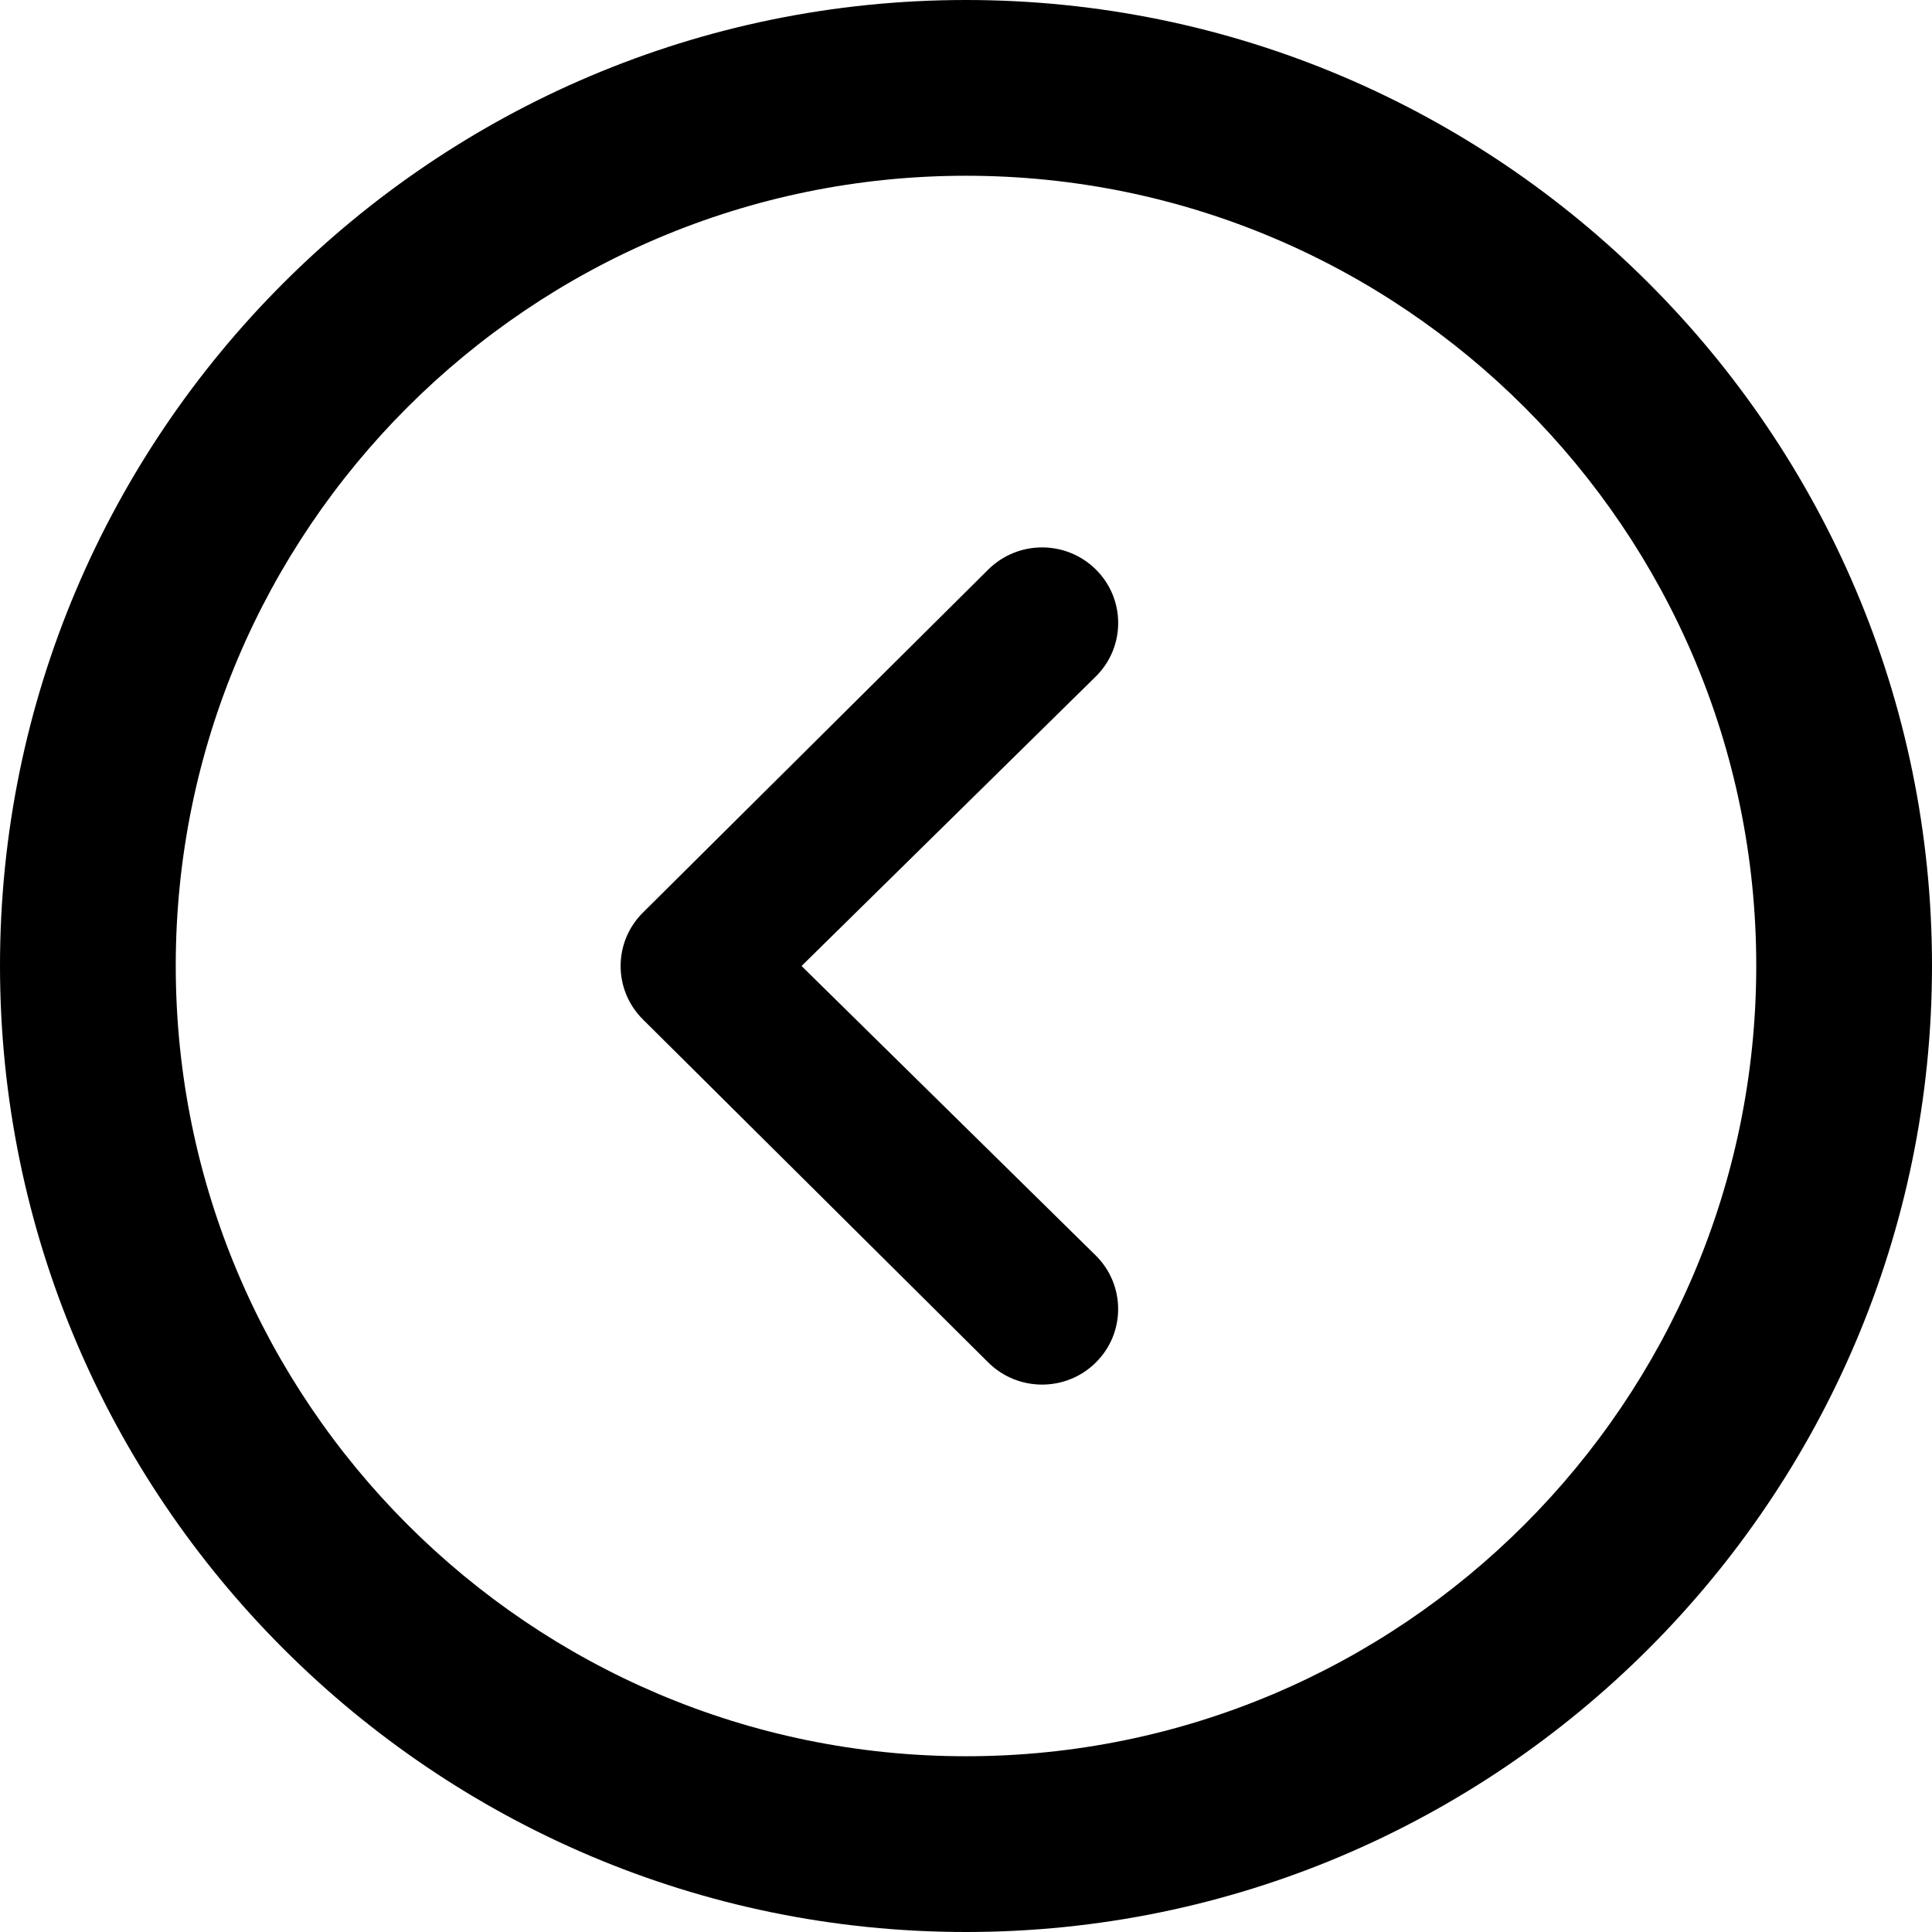
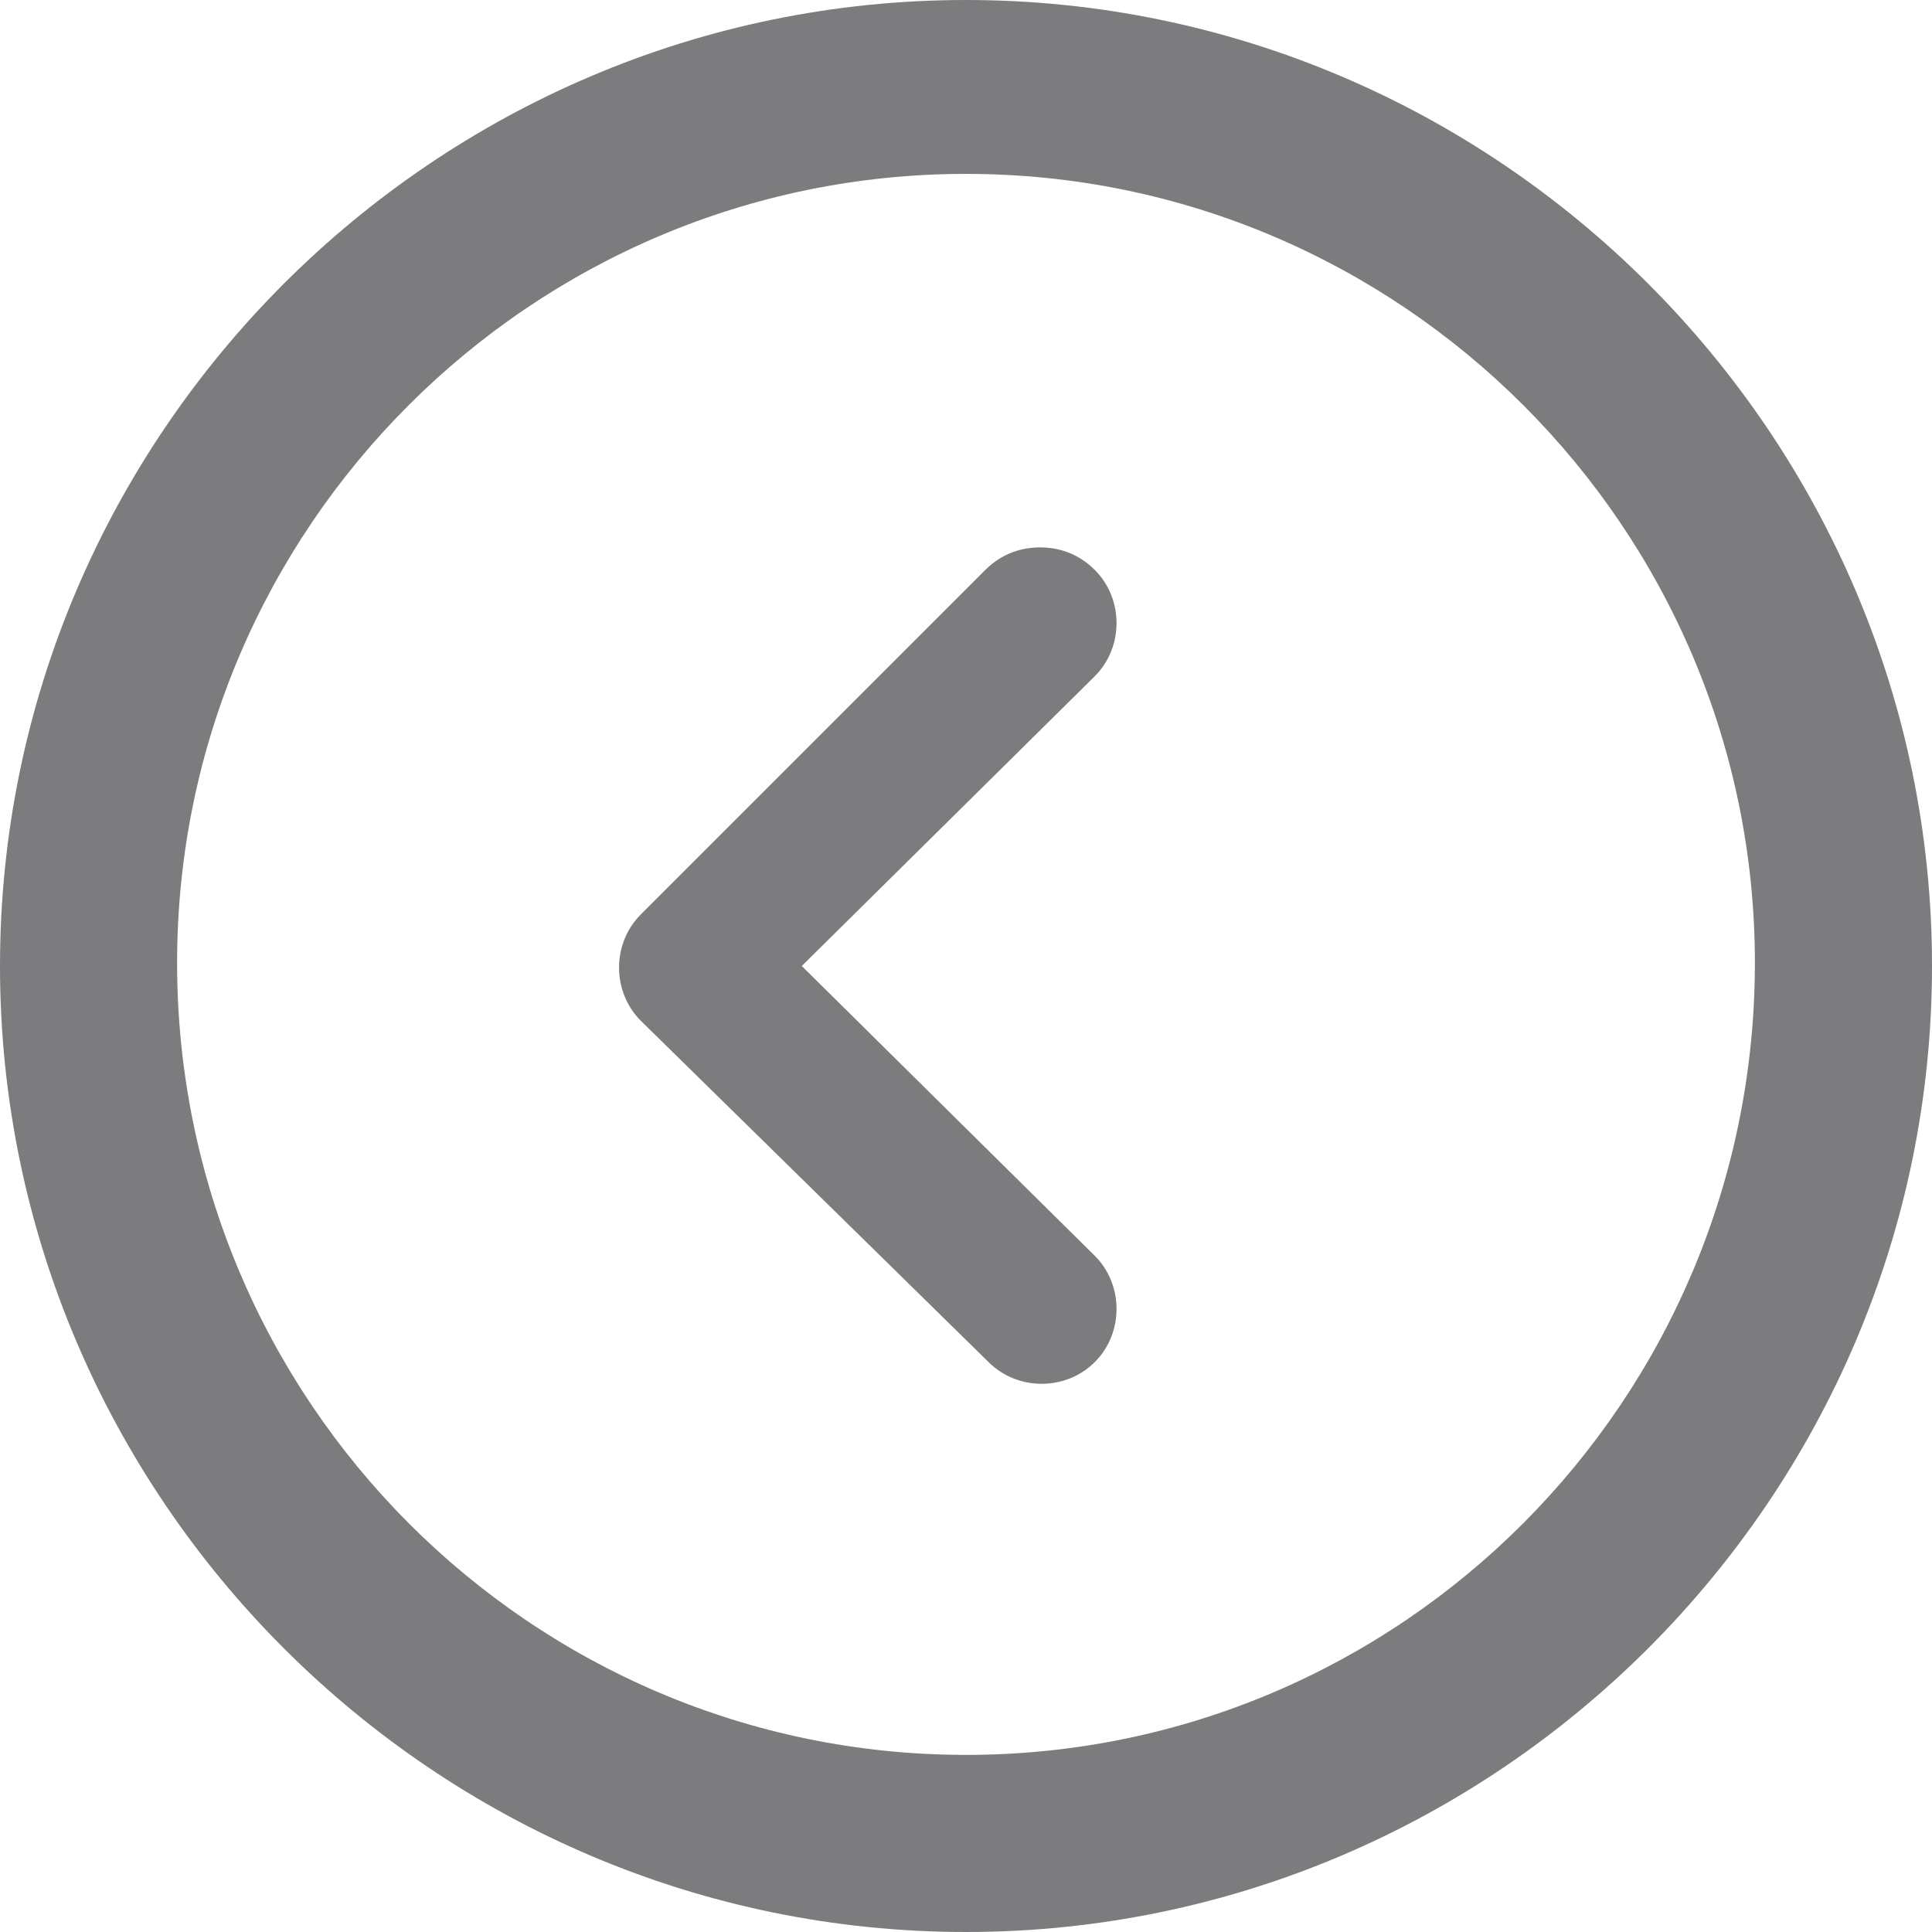
- <svg xmlns="http://www.w3.org/2000/svg" viewBox="0 0 60 60" version="1.1" x="0px" y="0px">
+ <svg xmlns="http://www.w3.org/2000/svg" version="1.1" id="Layer_1" x="0px" y="0px" viewBox="-275 367 60 60" style="enable-background:new -275 367 60 60;" xml:space="preserve">
+   <style type="text/css">
+ 	.st0{fill:#7C7B7D;}
+ </style>
  <description>Created with Sketch (http://www.bohemiancoding.com/sketch)</description>
-   <g stroke="none" stroke-width="1" fill="none" fill-rule="evenodd">
-     <g fill="#000000">
-       <path d="M30,0 C13.462,0 0,13.452 0,29.99 C0,46.537 13.462,60 30,60 C46.538,60 60,46.537 60,29.99 C60,13.452 46.538,0 30,0 L30,0 Z M30,54.542 C16.465,54.542 5.458,43.534 5.458,29.99 C5.458,16.455 16.465,5.458 30,5.458 C43.535,5.458 54.542,16.455 54.542,29.99 C54.542,43.535 43.535,54.542 30,54.542 L30,54.542 Z M30,54.542" />
-       <path d="M30.692,42.313 C31.615,43.229 33.112,43.229 34.033,42.313 C34.956,41.397 34.956,39.911 34.033,38.994 L24.893,30 L34.034,21.006 C34.957,20.09 34.957,18.604 34.034,17.687 C33.573,17.23 32.967,17 32.363,17 C31.759,17 31.153,17.23 30.692,17.687 L19.967,28.341 C19.043,29.257 19.043,30.743 19.967,31.66 L30.692,42.313 Z M30.692,42.313" />
+   <g>
+     <g>
+       <path class="st0" d="M-245,367c-16.5,0-30,13.5-30,30c0,16.5,13.5,30,30,30s30-13.5,30-30C-215,380.5-228.5,367-245,367L-245,367z     M-245,421.5c-13.5,0-24.5-11-24.5-24.6c0-13.5,11-24.5,24.5-24.5c13.5,0,24.5,11,24.5,24.5C-220.5,410.5-231.5,421.5-245,421.5    L-245,421.5z" />
+       <path class="st0" d="M-244.3,409.3c0.9,0.9,2.4,0.9,3.3,0c0.9-0.9,0.9-2.4,0-3.3l-9.1-9l9.1-9c0.9-0.9,0.9-2.4,0-3.3    c-0.5-0.5-1.1-0.7-1.7-0.7s-1.2,0.2-1.7,0.7l-10.7,10.7c-0.9,0.9-0.9,2.4,0,3.3L-244.3,409.3z" />
    </g>
  </g>
</svg>
